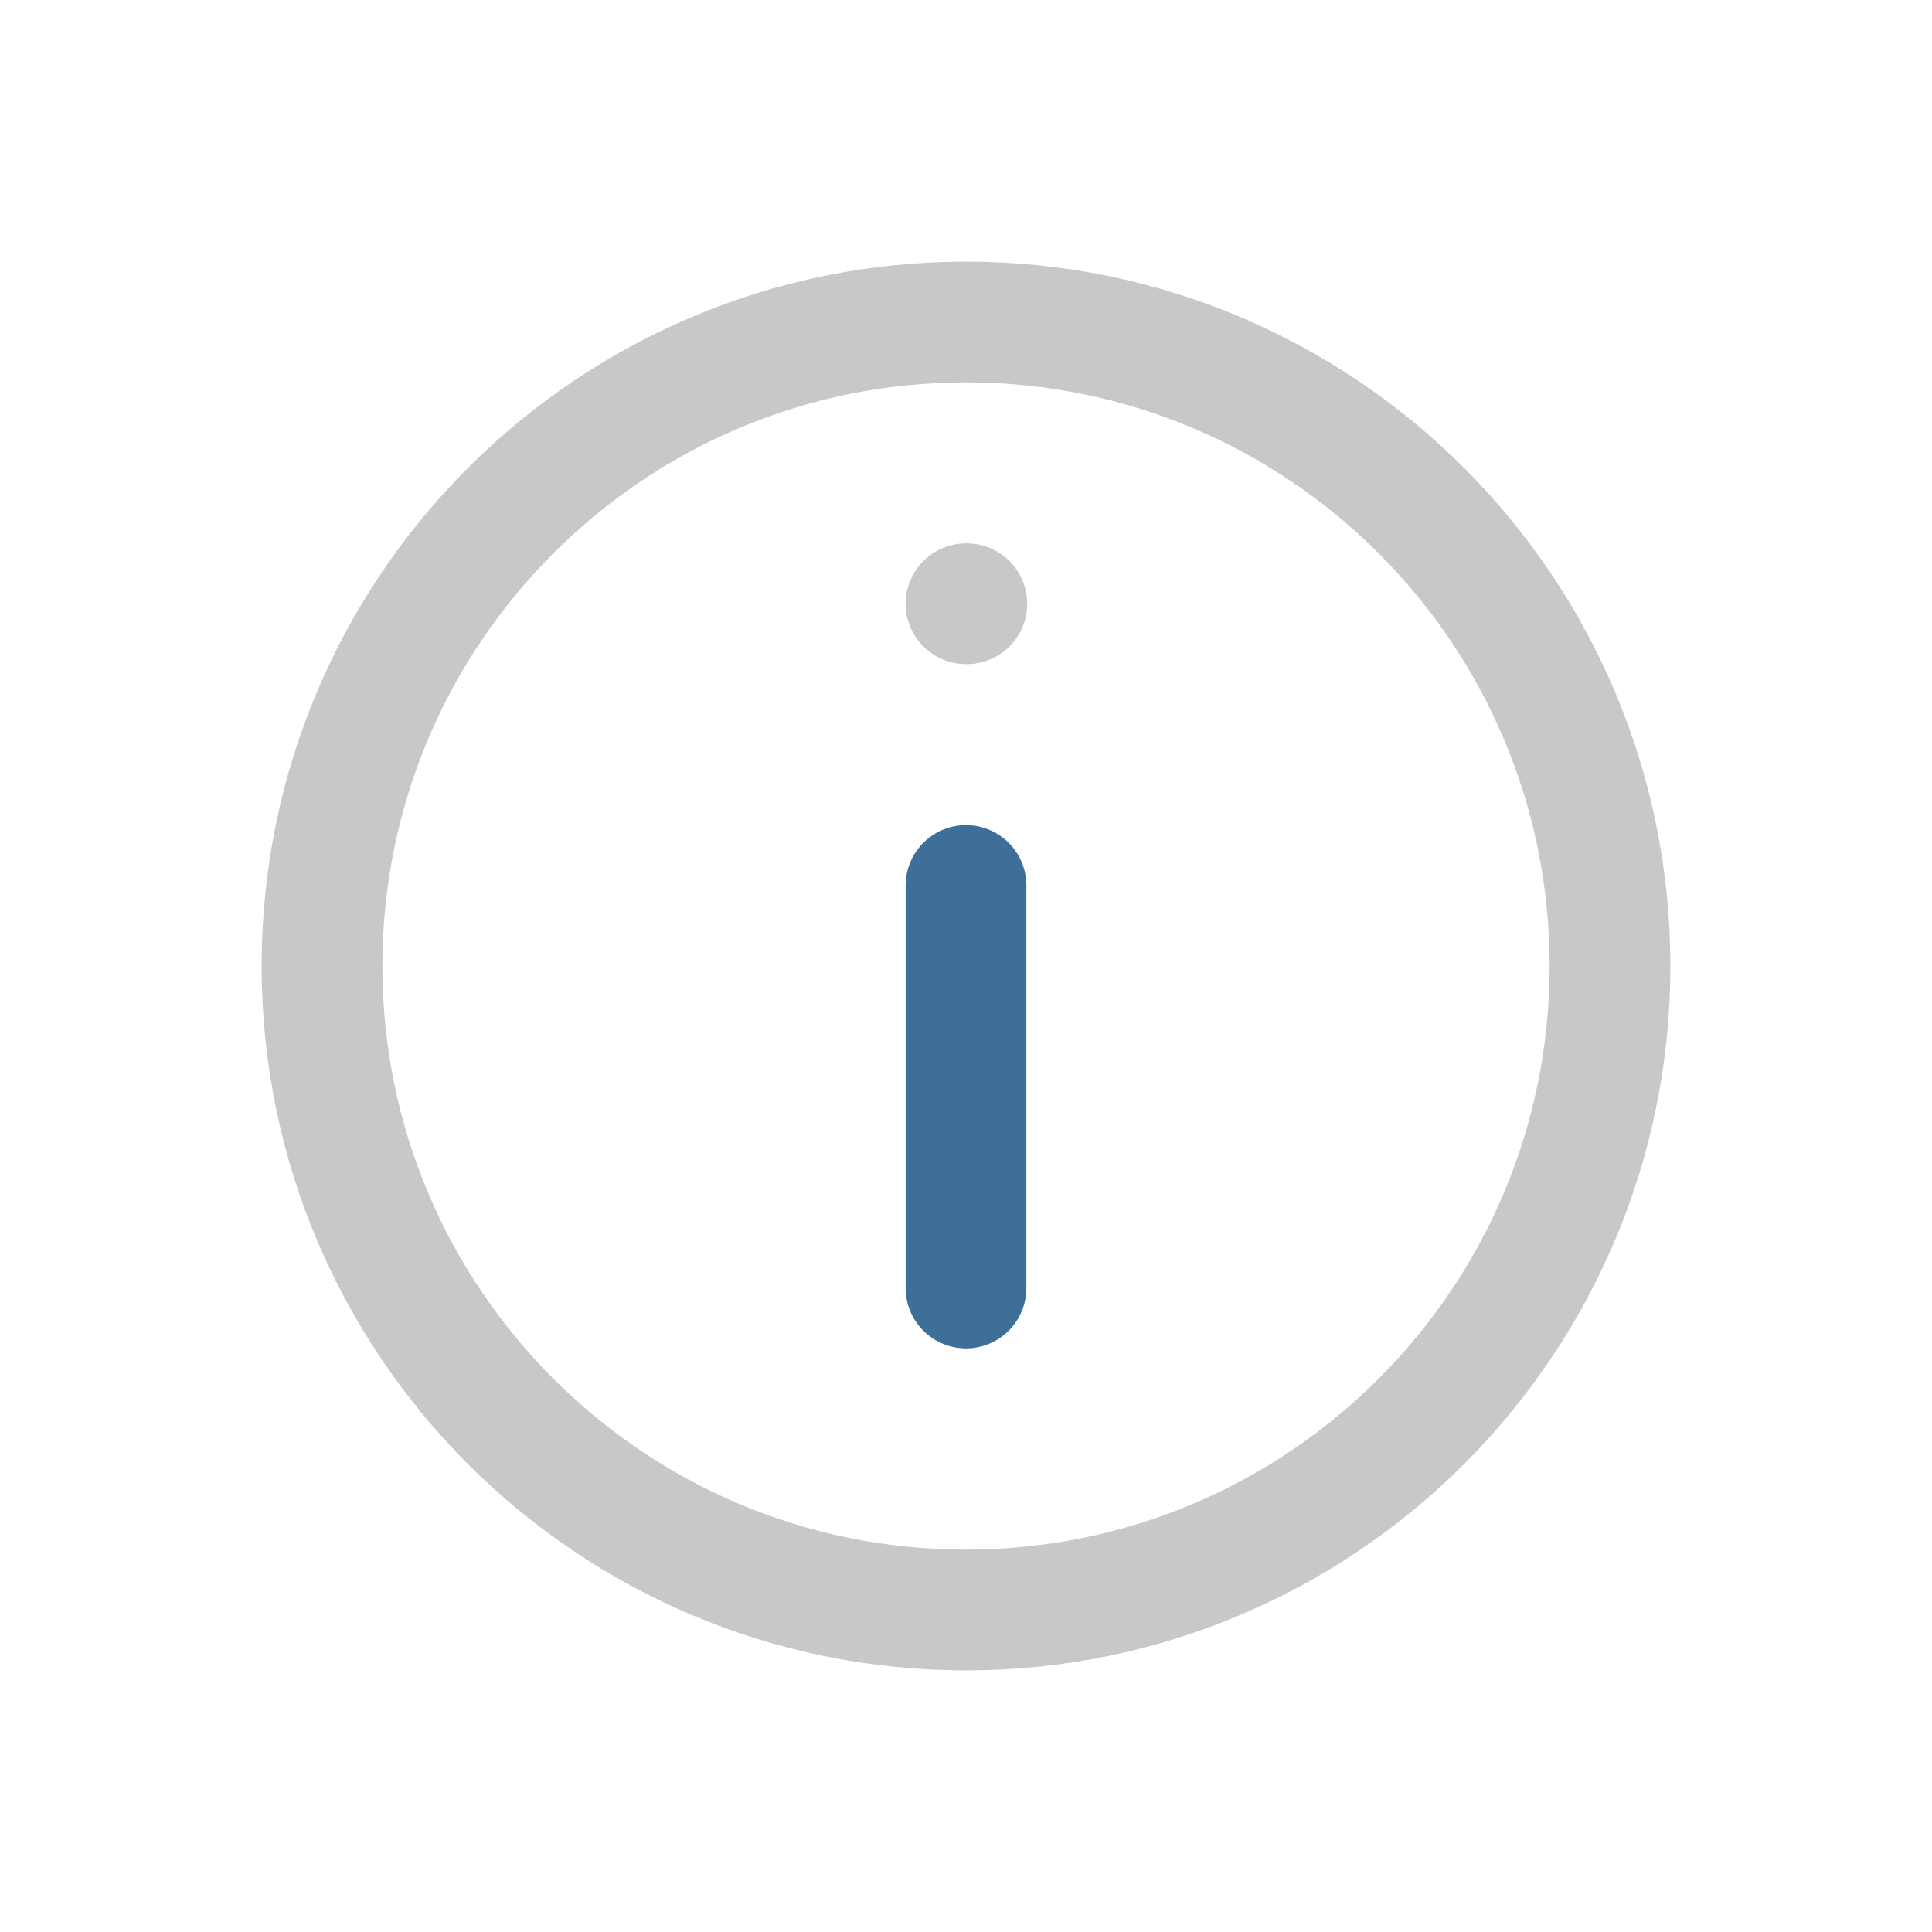
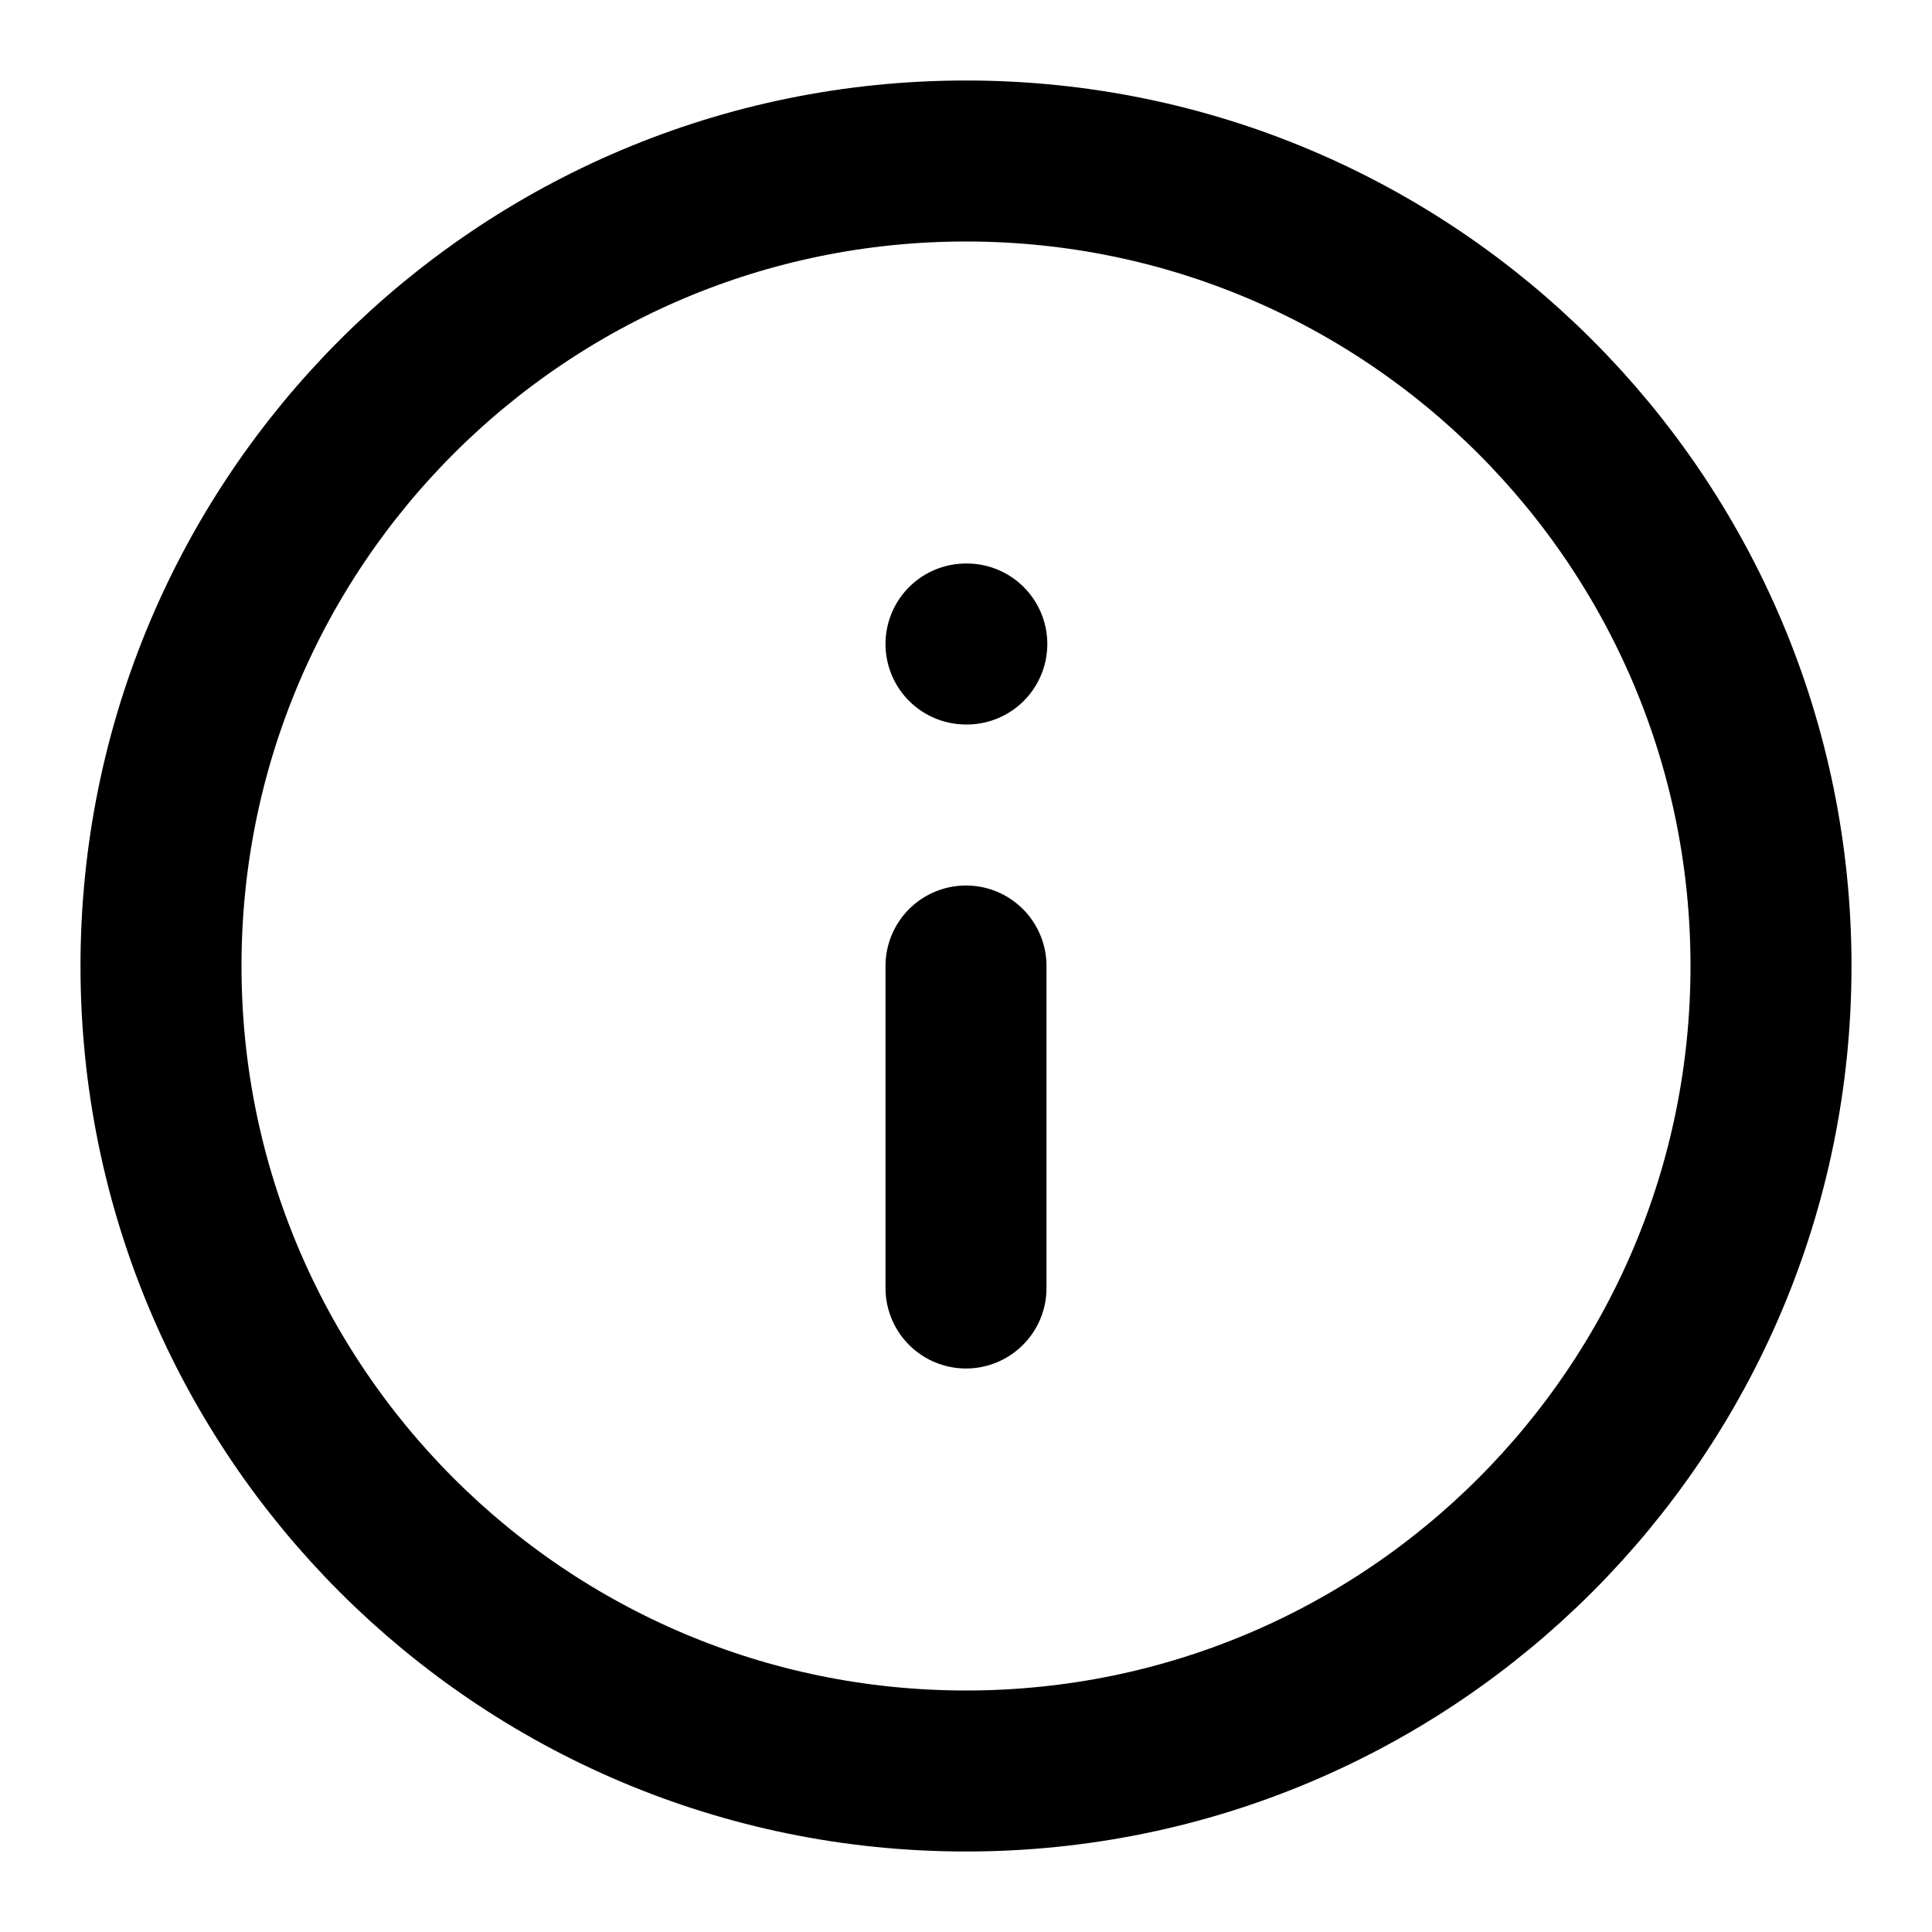
- <svg xmlns="http://www.w3.org/2000/svg" viewBox="0 0 24 24" fill="none" stroke="#c8c8c8" stroke-width="1.5" stroke-linecap="round" stroke-linejoin="round">
-   <circle cx="12" cy="12" r="8" />
-   <path d="M12 11v5" stroke="#3d6f99" />
-   <path d="M12 7.5h.01" />
+ <svg xmlns="http://www.w3.org/2000/svg" class="lucide lucide-info" width="24" height="24" viewBox="0 0 24 24" fill="none" stroke="currentColor" stroke-width="2" stroke-linecap="round" stroke-linejoin="round">
+   <circle cx="12" cy="12" r="10" />
+   <path d="M12 16v-4" />
+   <path d="M12 8h.01" />
</svg>
